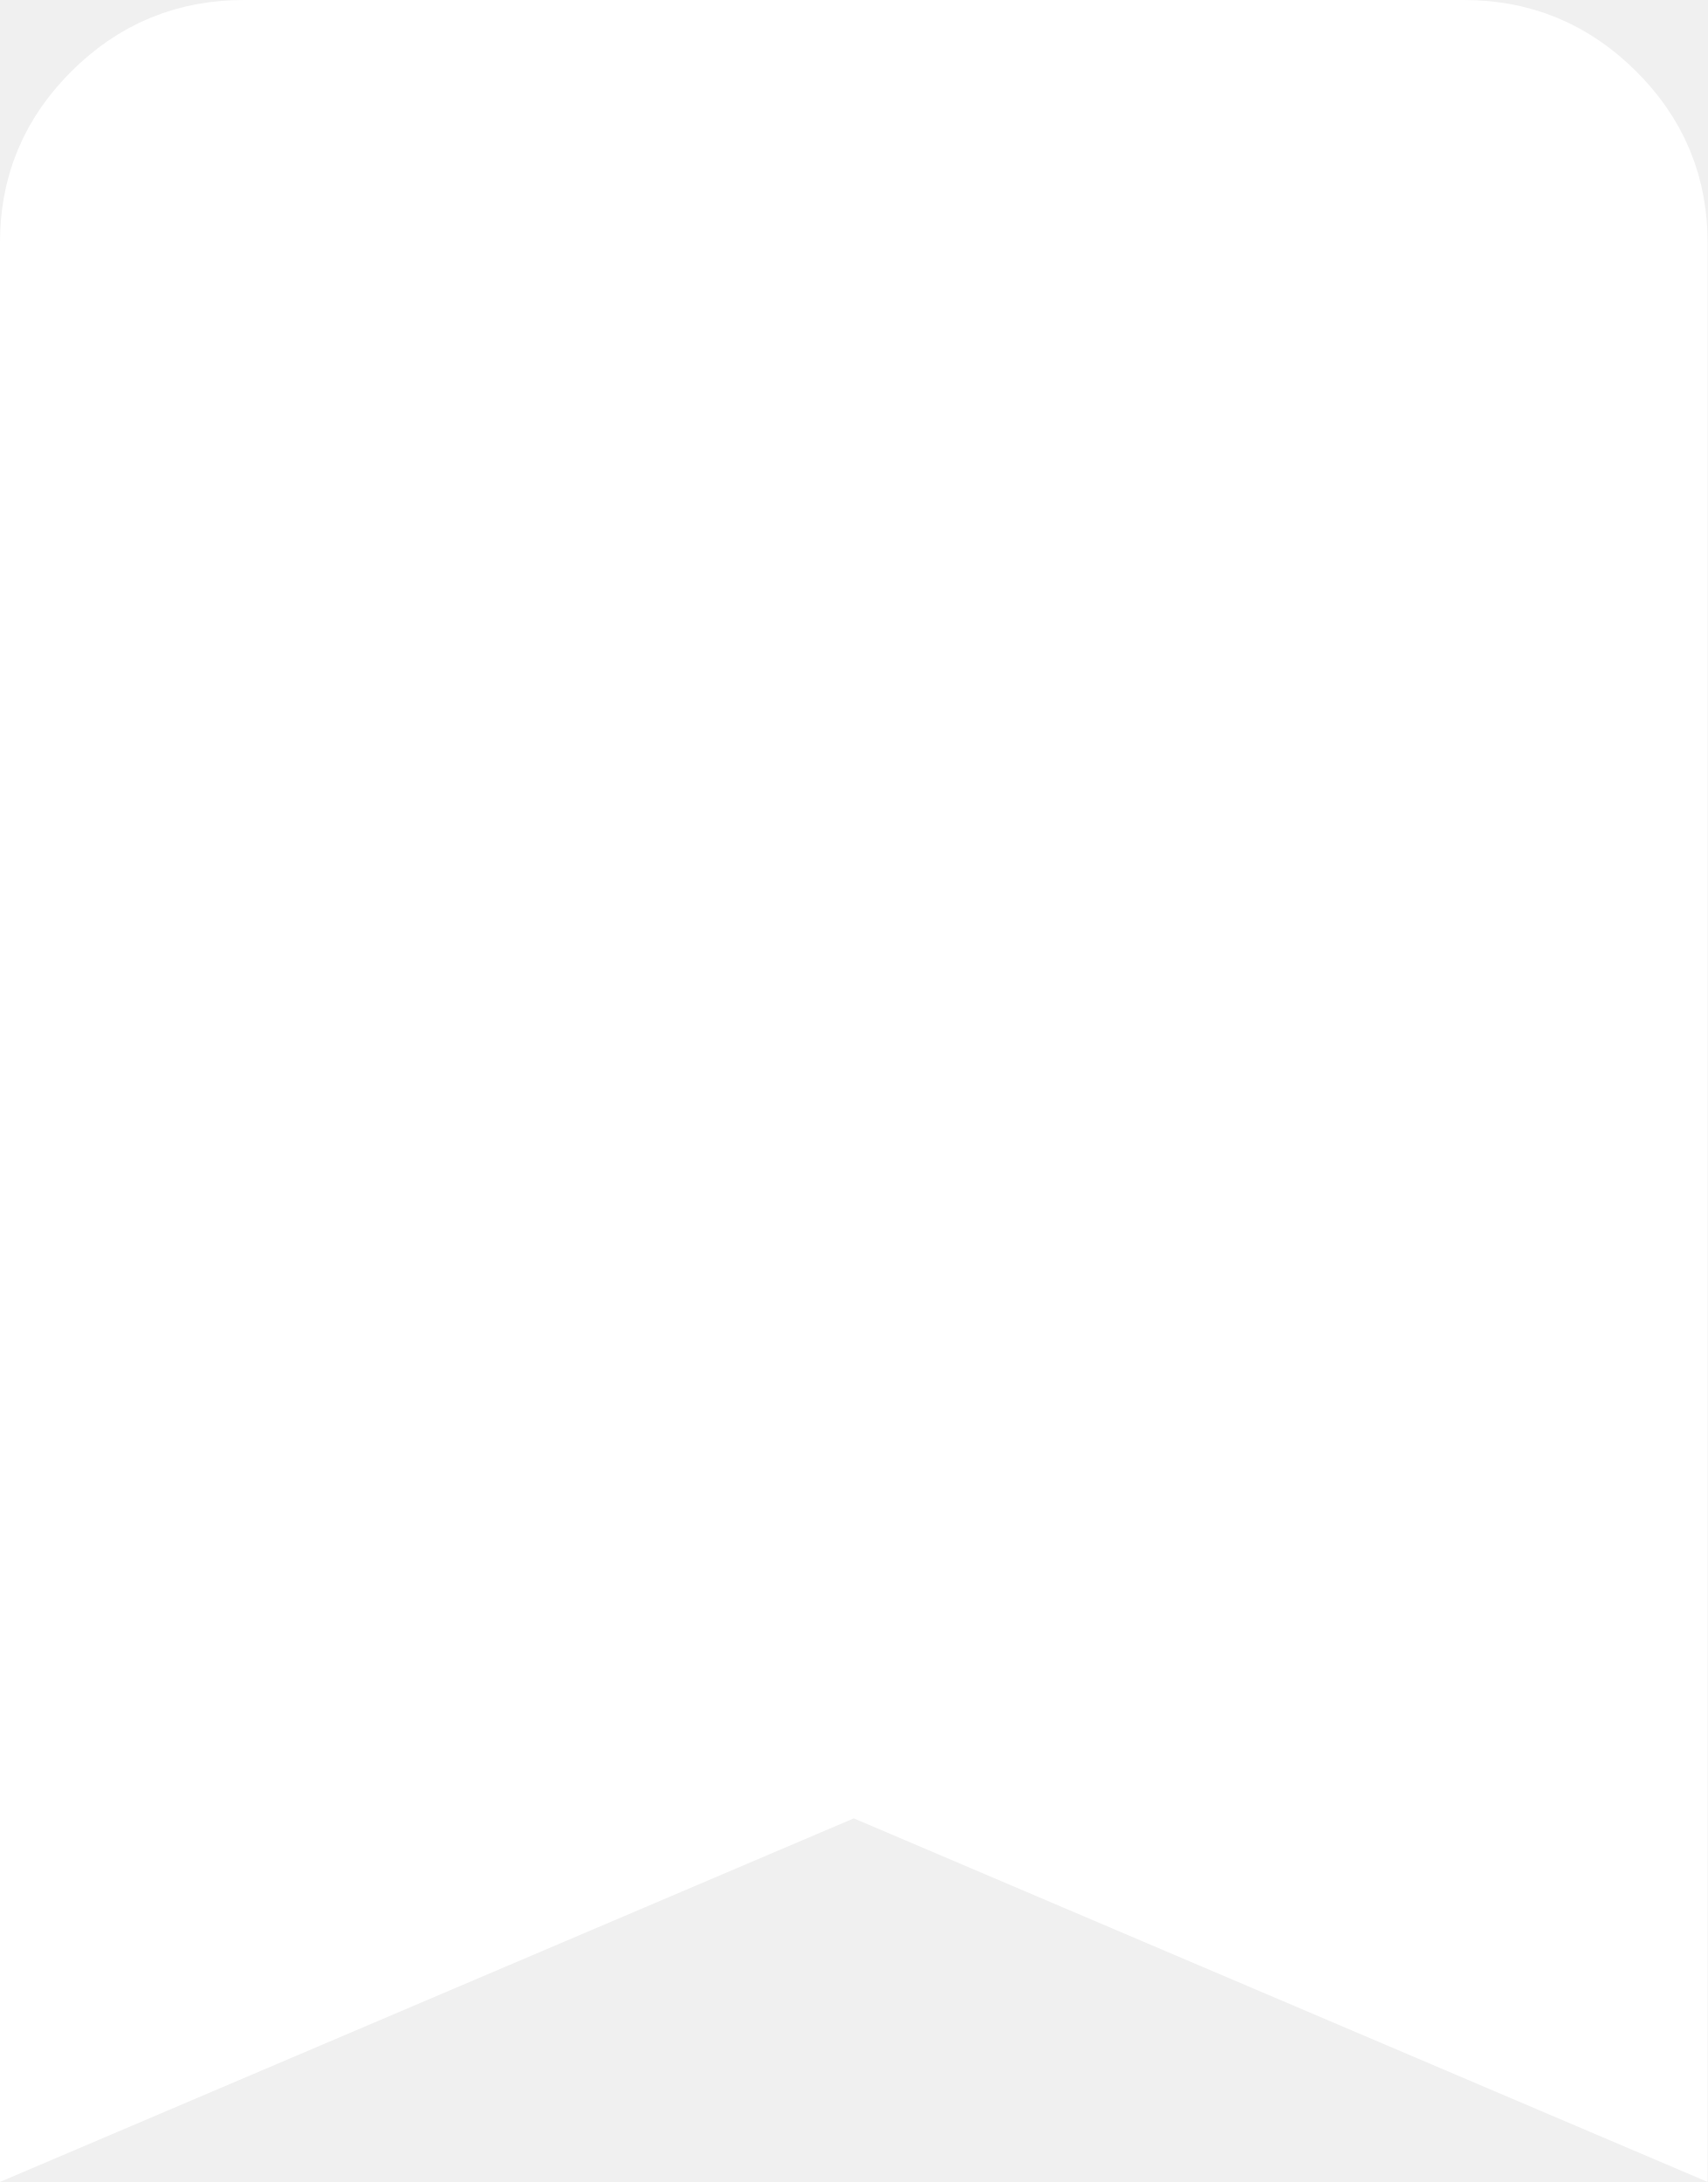
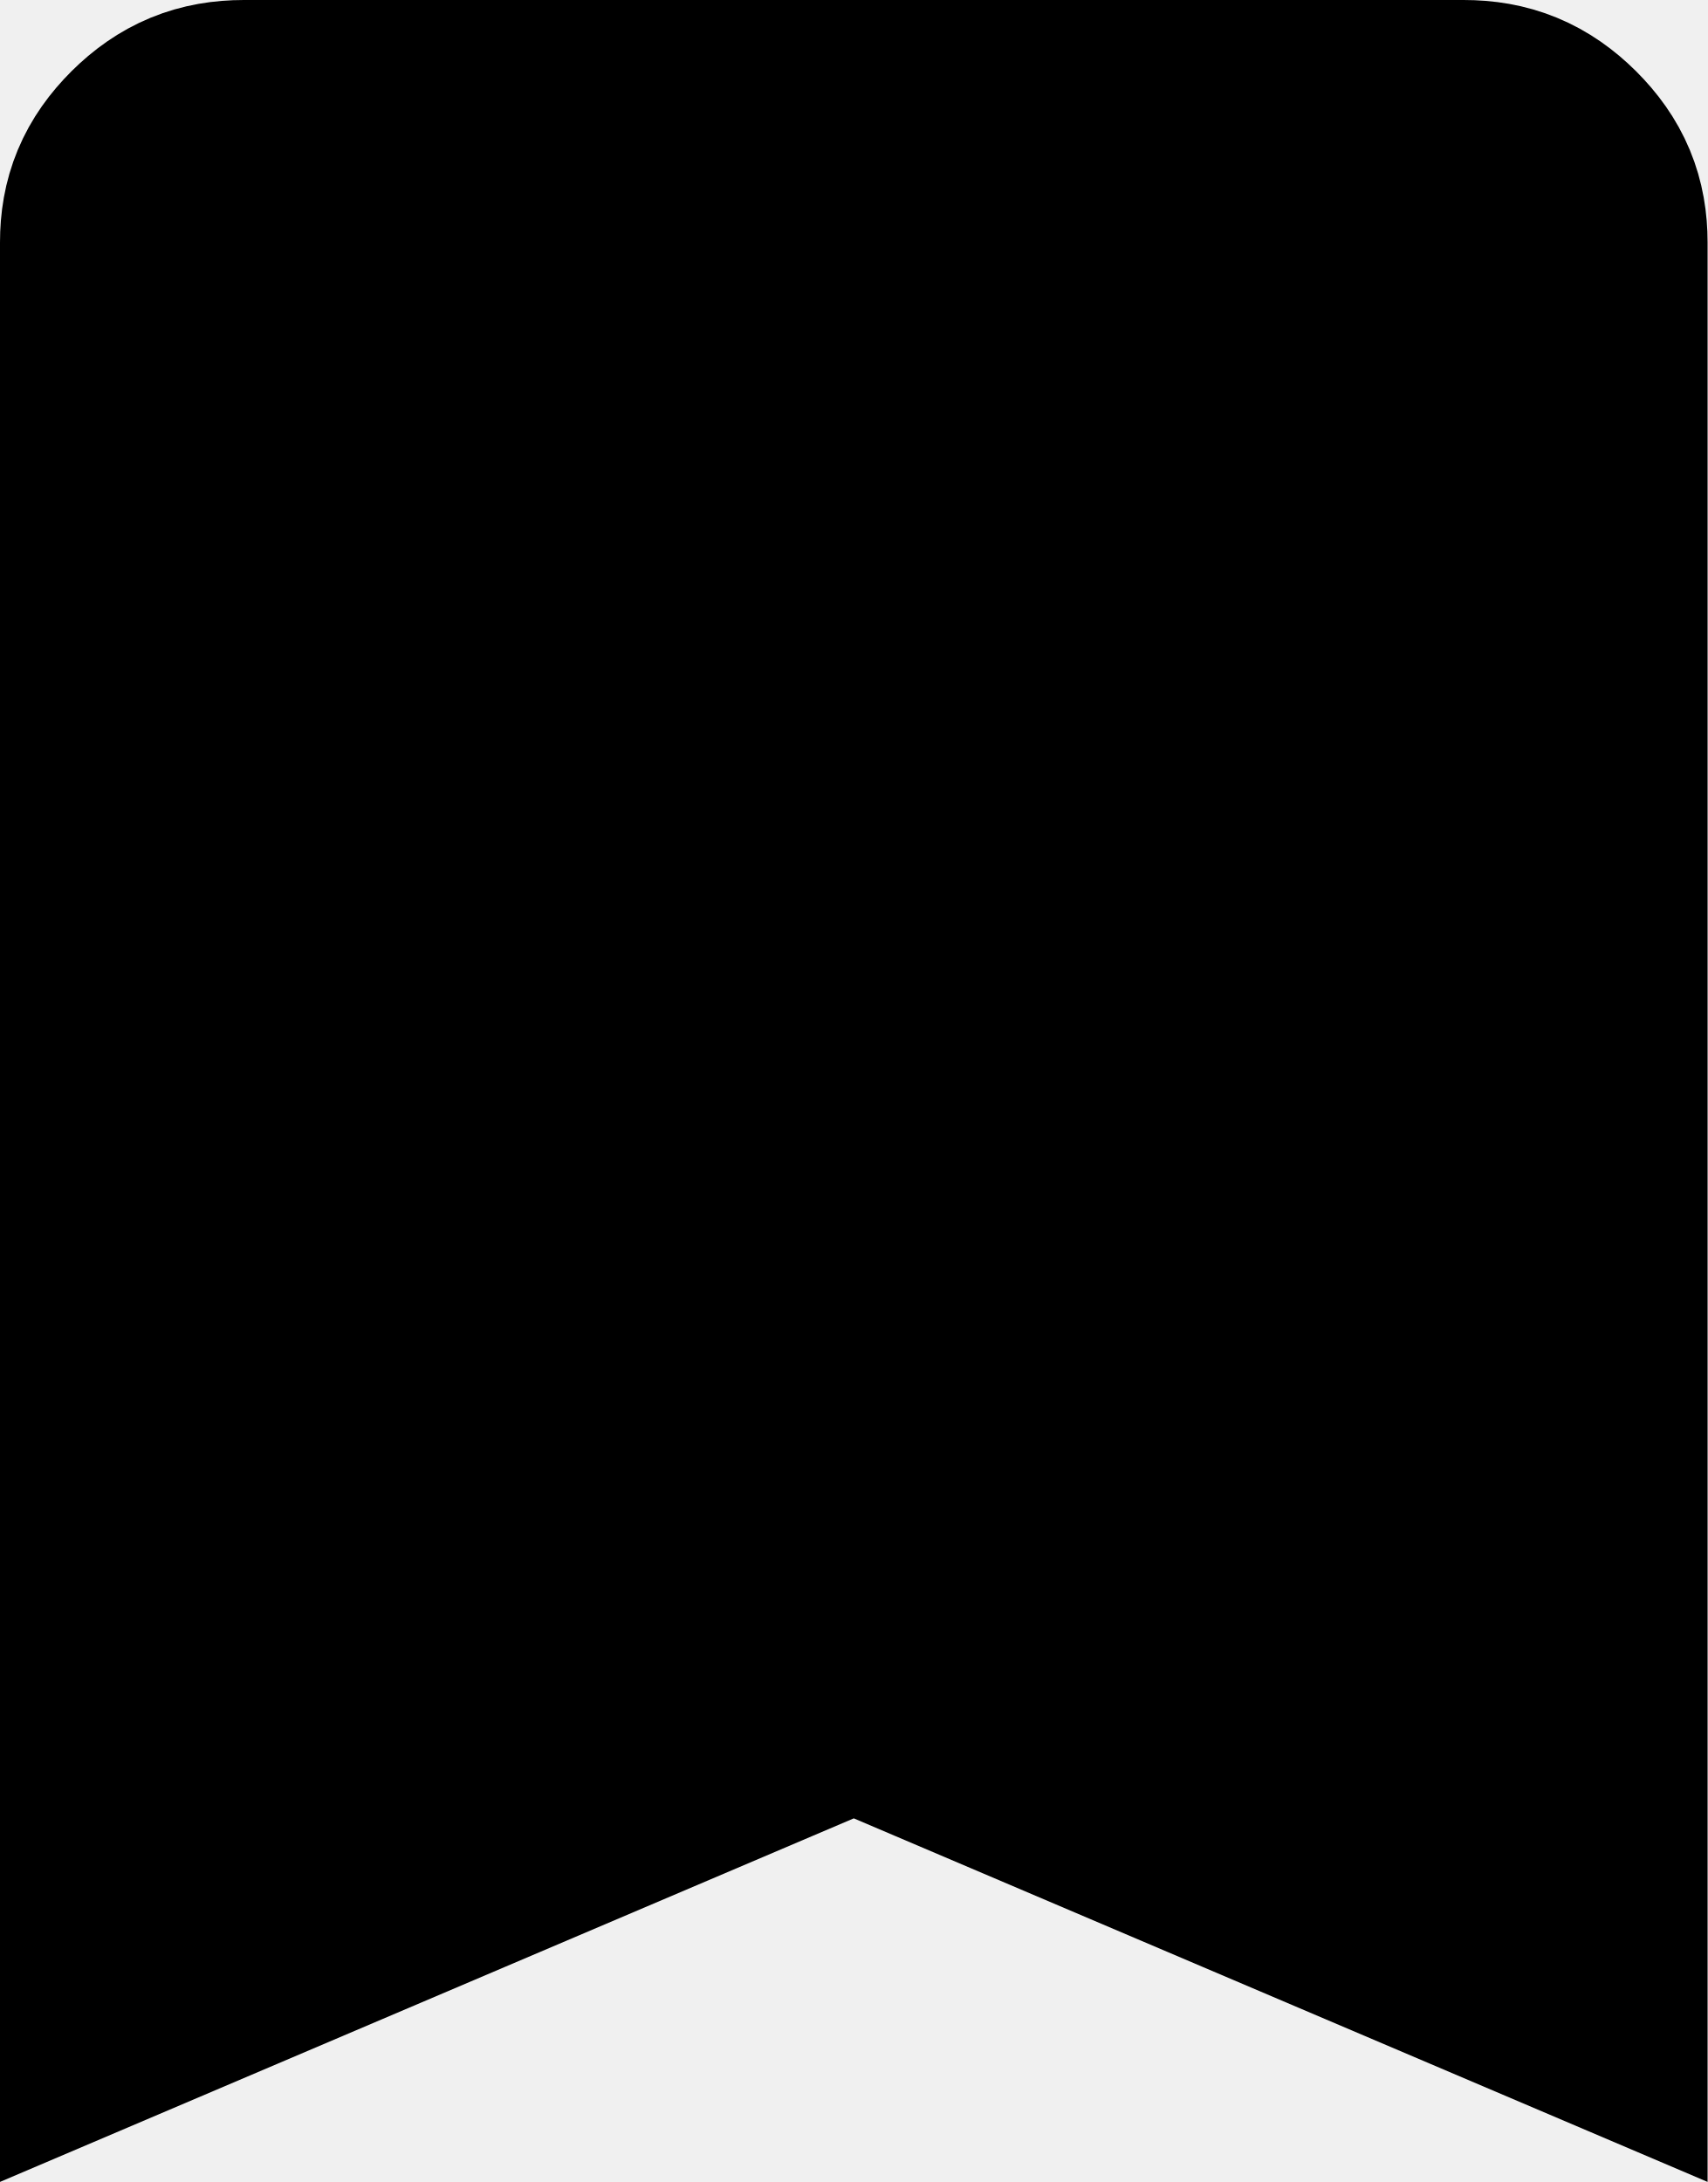
<svg xmlns="http://www.w3.org/2000/svg" width="18" height="23" viewBox="0 0 18 23" fill="none">
-   <path d="M2.571 1.5H15.429C15.738 1.5 15.964 1.592 16.188 1.814C16.411 2.037 16.5 2.257 16.5 2.556V20.73L9.588 17.787L9 17.536L8.412 17.787L1.5 20.73V2.556C1.5 2.257 1.589 2.037 1.812 1.814C2.036 1.592 2.262 1.5 2.571 1.5Z" fill="white" stroke="white" stroke-width="3" />
+   <path d="M2.571 1.5H15.429C15.738 1.5 15.964 1.592 16.188 1.814C16.411 2.037 16.5 2.257 16.5 2.556V20.73L9.588 17.787L9 17.536L8.412 17.787L1.5 20.73V2.556C1.5 2.257 1.589 2.037 1.812 1.814C2.036 1.592 2.262 1.5 2.571 1.5Z" fill="black" stroke="black" stroke-width="3" />
</svg>
